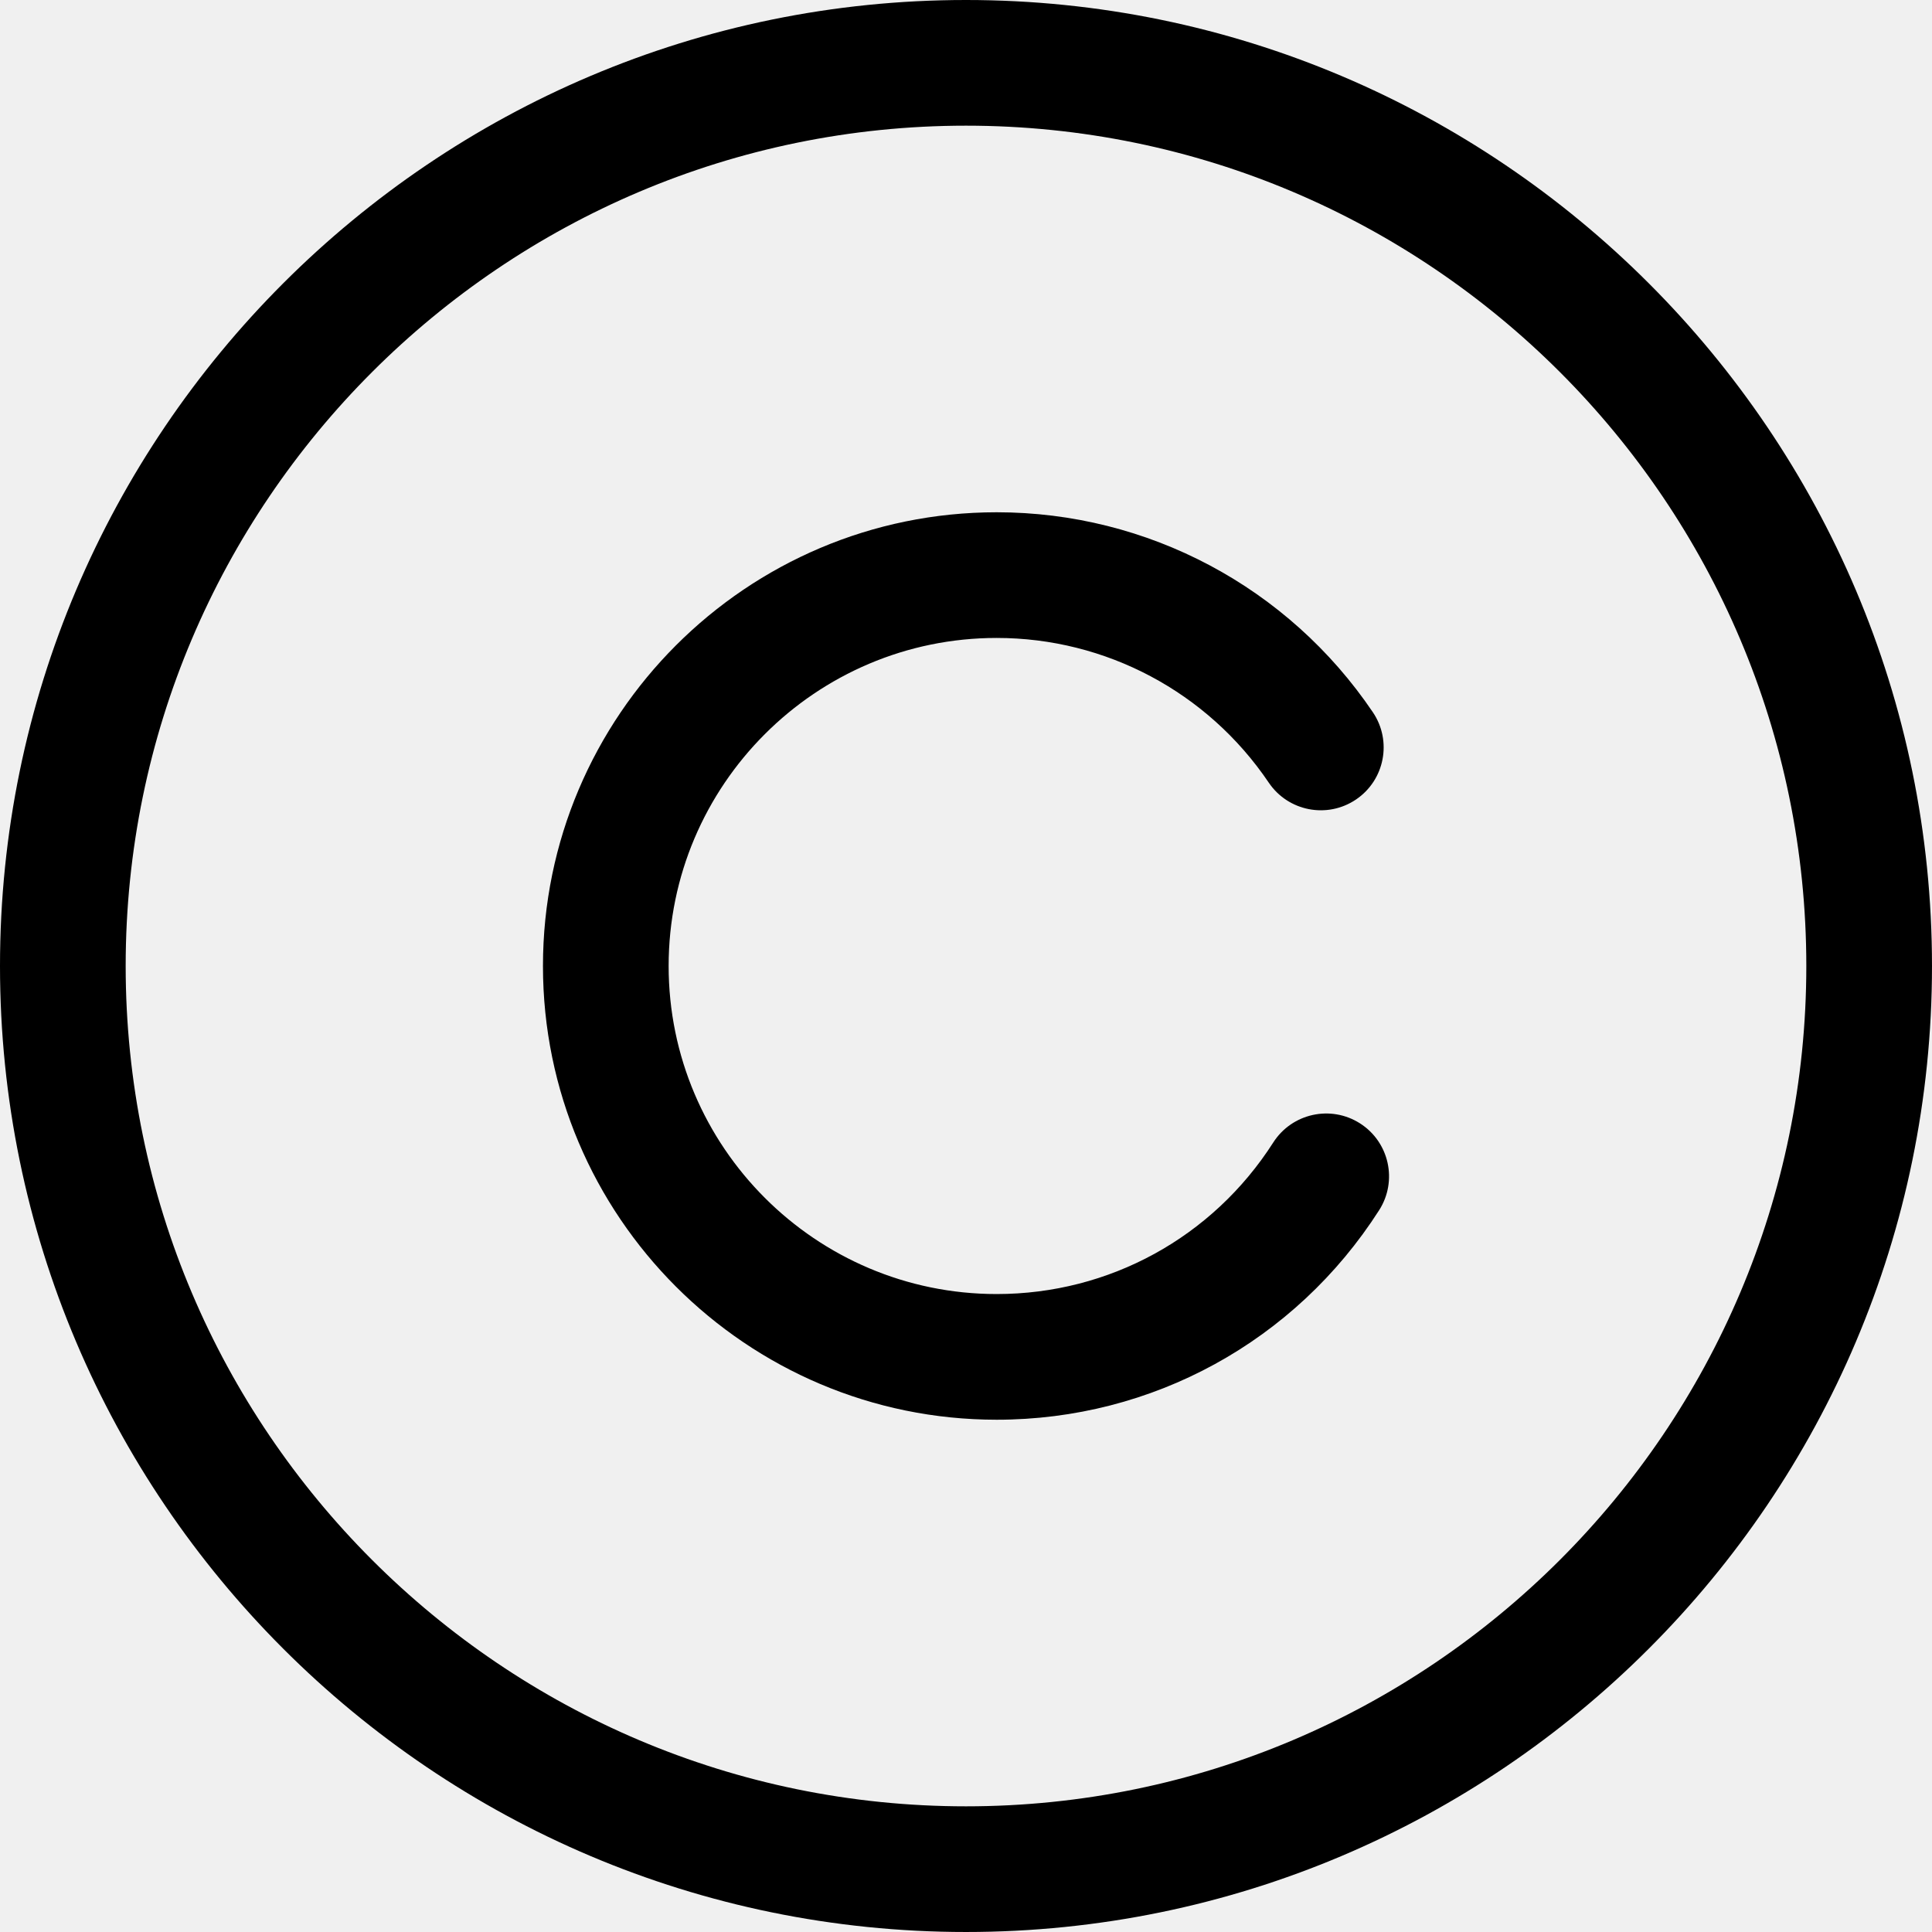
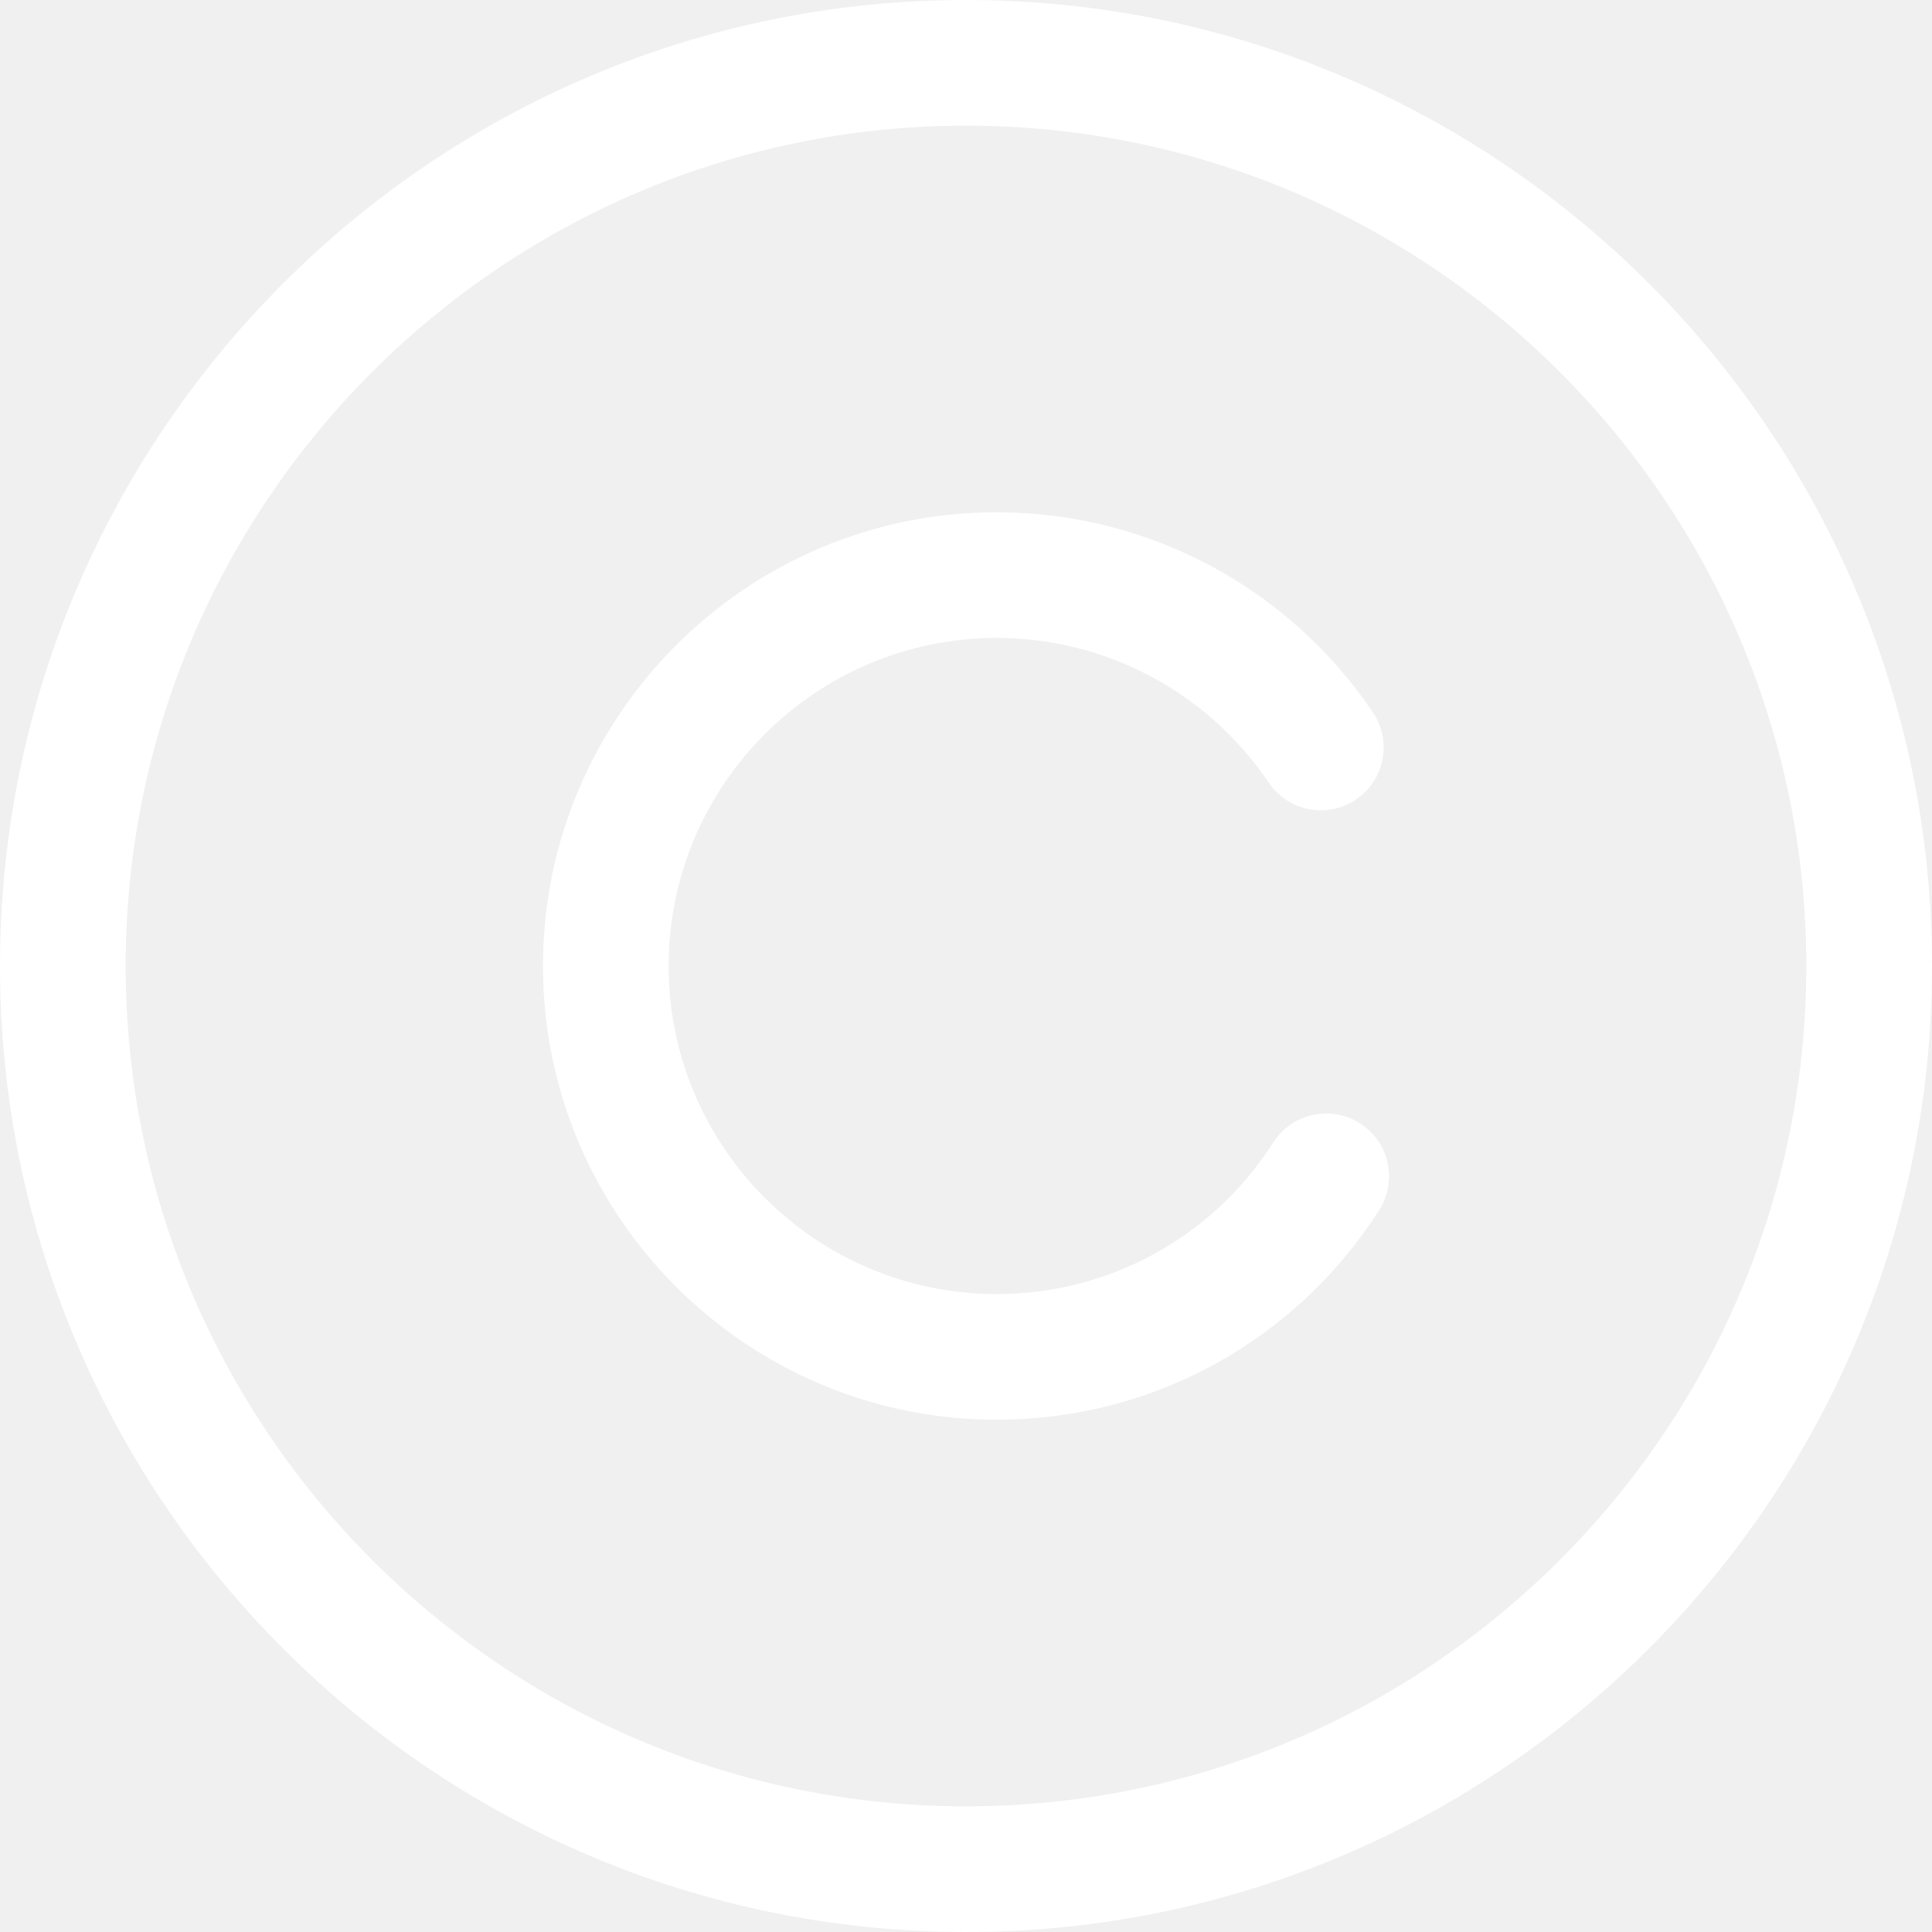
- <svg xmlns="http://www.w3.org/2000/svg" version="1.1" id="Capa_1" x="0px" y="0px" viewBox="0 0 276.715 276.715" style="enable-background:new 0 0 276.715 276.715;" xml:space="preserve">
+ <svg xmlns="http://www.w3.org/2000/svg" version="1.1" id="Capa_1" x="0px" y="0px" viewBox="0 0 276.715 276.715" style="enable-background:new 0 0 276.715 276.715;" xml:space="preserve" fill="#ffffff">
  <g>
    <path d="M138.357,0C62.066,0,0,62.066,0,138.357s62.066,138.357,138.357,138.357s138.357-62.066,138.357-138.357   S214.648,0,138.357,0z M138.357,258.715C71.992,258.715,18,204.723,18,138.357S71.992,18,138.357,18   s120.357,53.992,120.357,120.357S204.723,258.715,138.357,258.715z" />
    <path d="M194.798,160.903c-4.188-2.677-9.753-1.454-12.432,2.732c-8.694,13.593-23.503,21.708-39.614,21.708   c-25.908,0-46.985-21.078-46.985-46.986s21.077-46.986,46.985-46.986c15.633,0,30.2,7.747,38.968,20.723   c2.782,4.117,8.375,5.201,12.496,2.418c4.118-2.782,5.201-8.377,2.418-12.496c-12.118-17.937-32.262-28.645-53.882-28.645   c-35.833,0-64.985,29.152-64.985,64.986s29.152,64.986,64.985,64.986c22.281,0,42.759-11.218,54.778-30.009   C200.208,169.147,198.985,163.582,194.798,160.903z" />
  </g>
-   <g>
- </g>
-   <g>
- </g>
-   <g>
- </g>
-   <g>
- </g>
-   <g>
- </g>
-   <g>
- </g>
-   <g>
- </g>
-   <g>
- </g>
-   <g>
- </g>
-   <g>
- </g>
-   <g>
- </g>
-   <g>
- </g>
-   <g>
- </g>
-   <g>
- </g>
-   <g>
- </g>
</svg>
